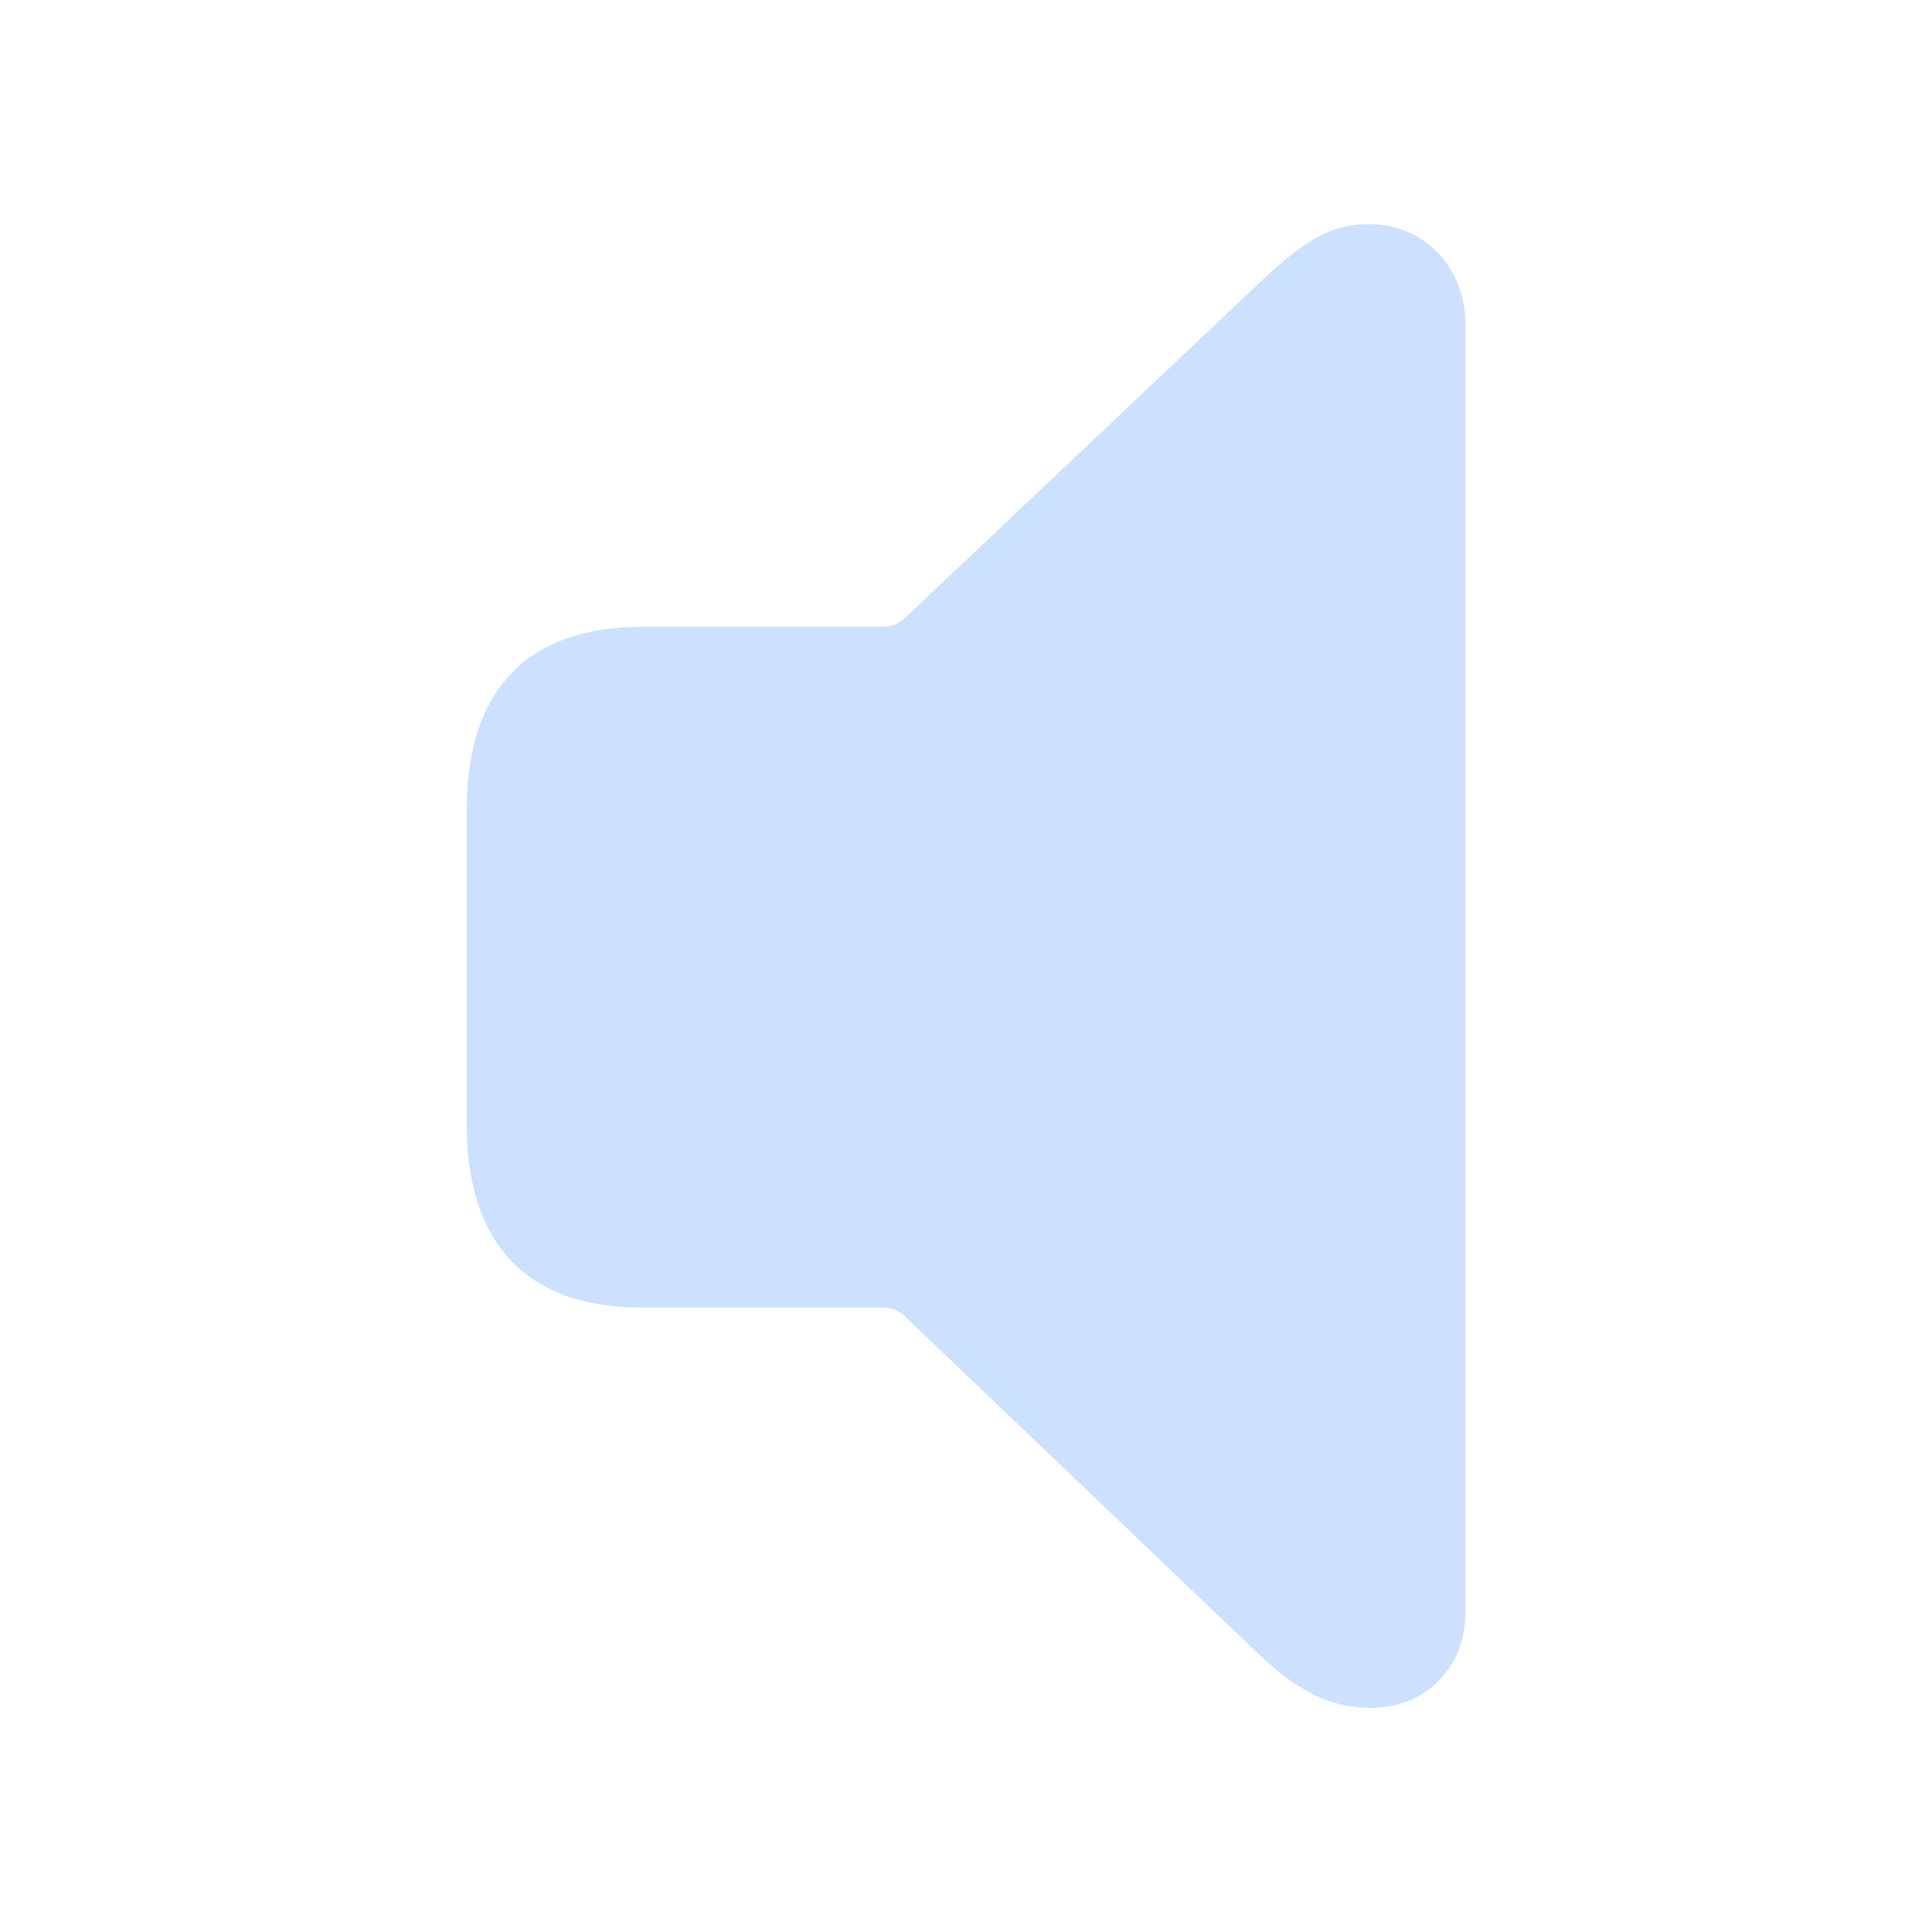
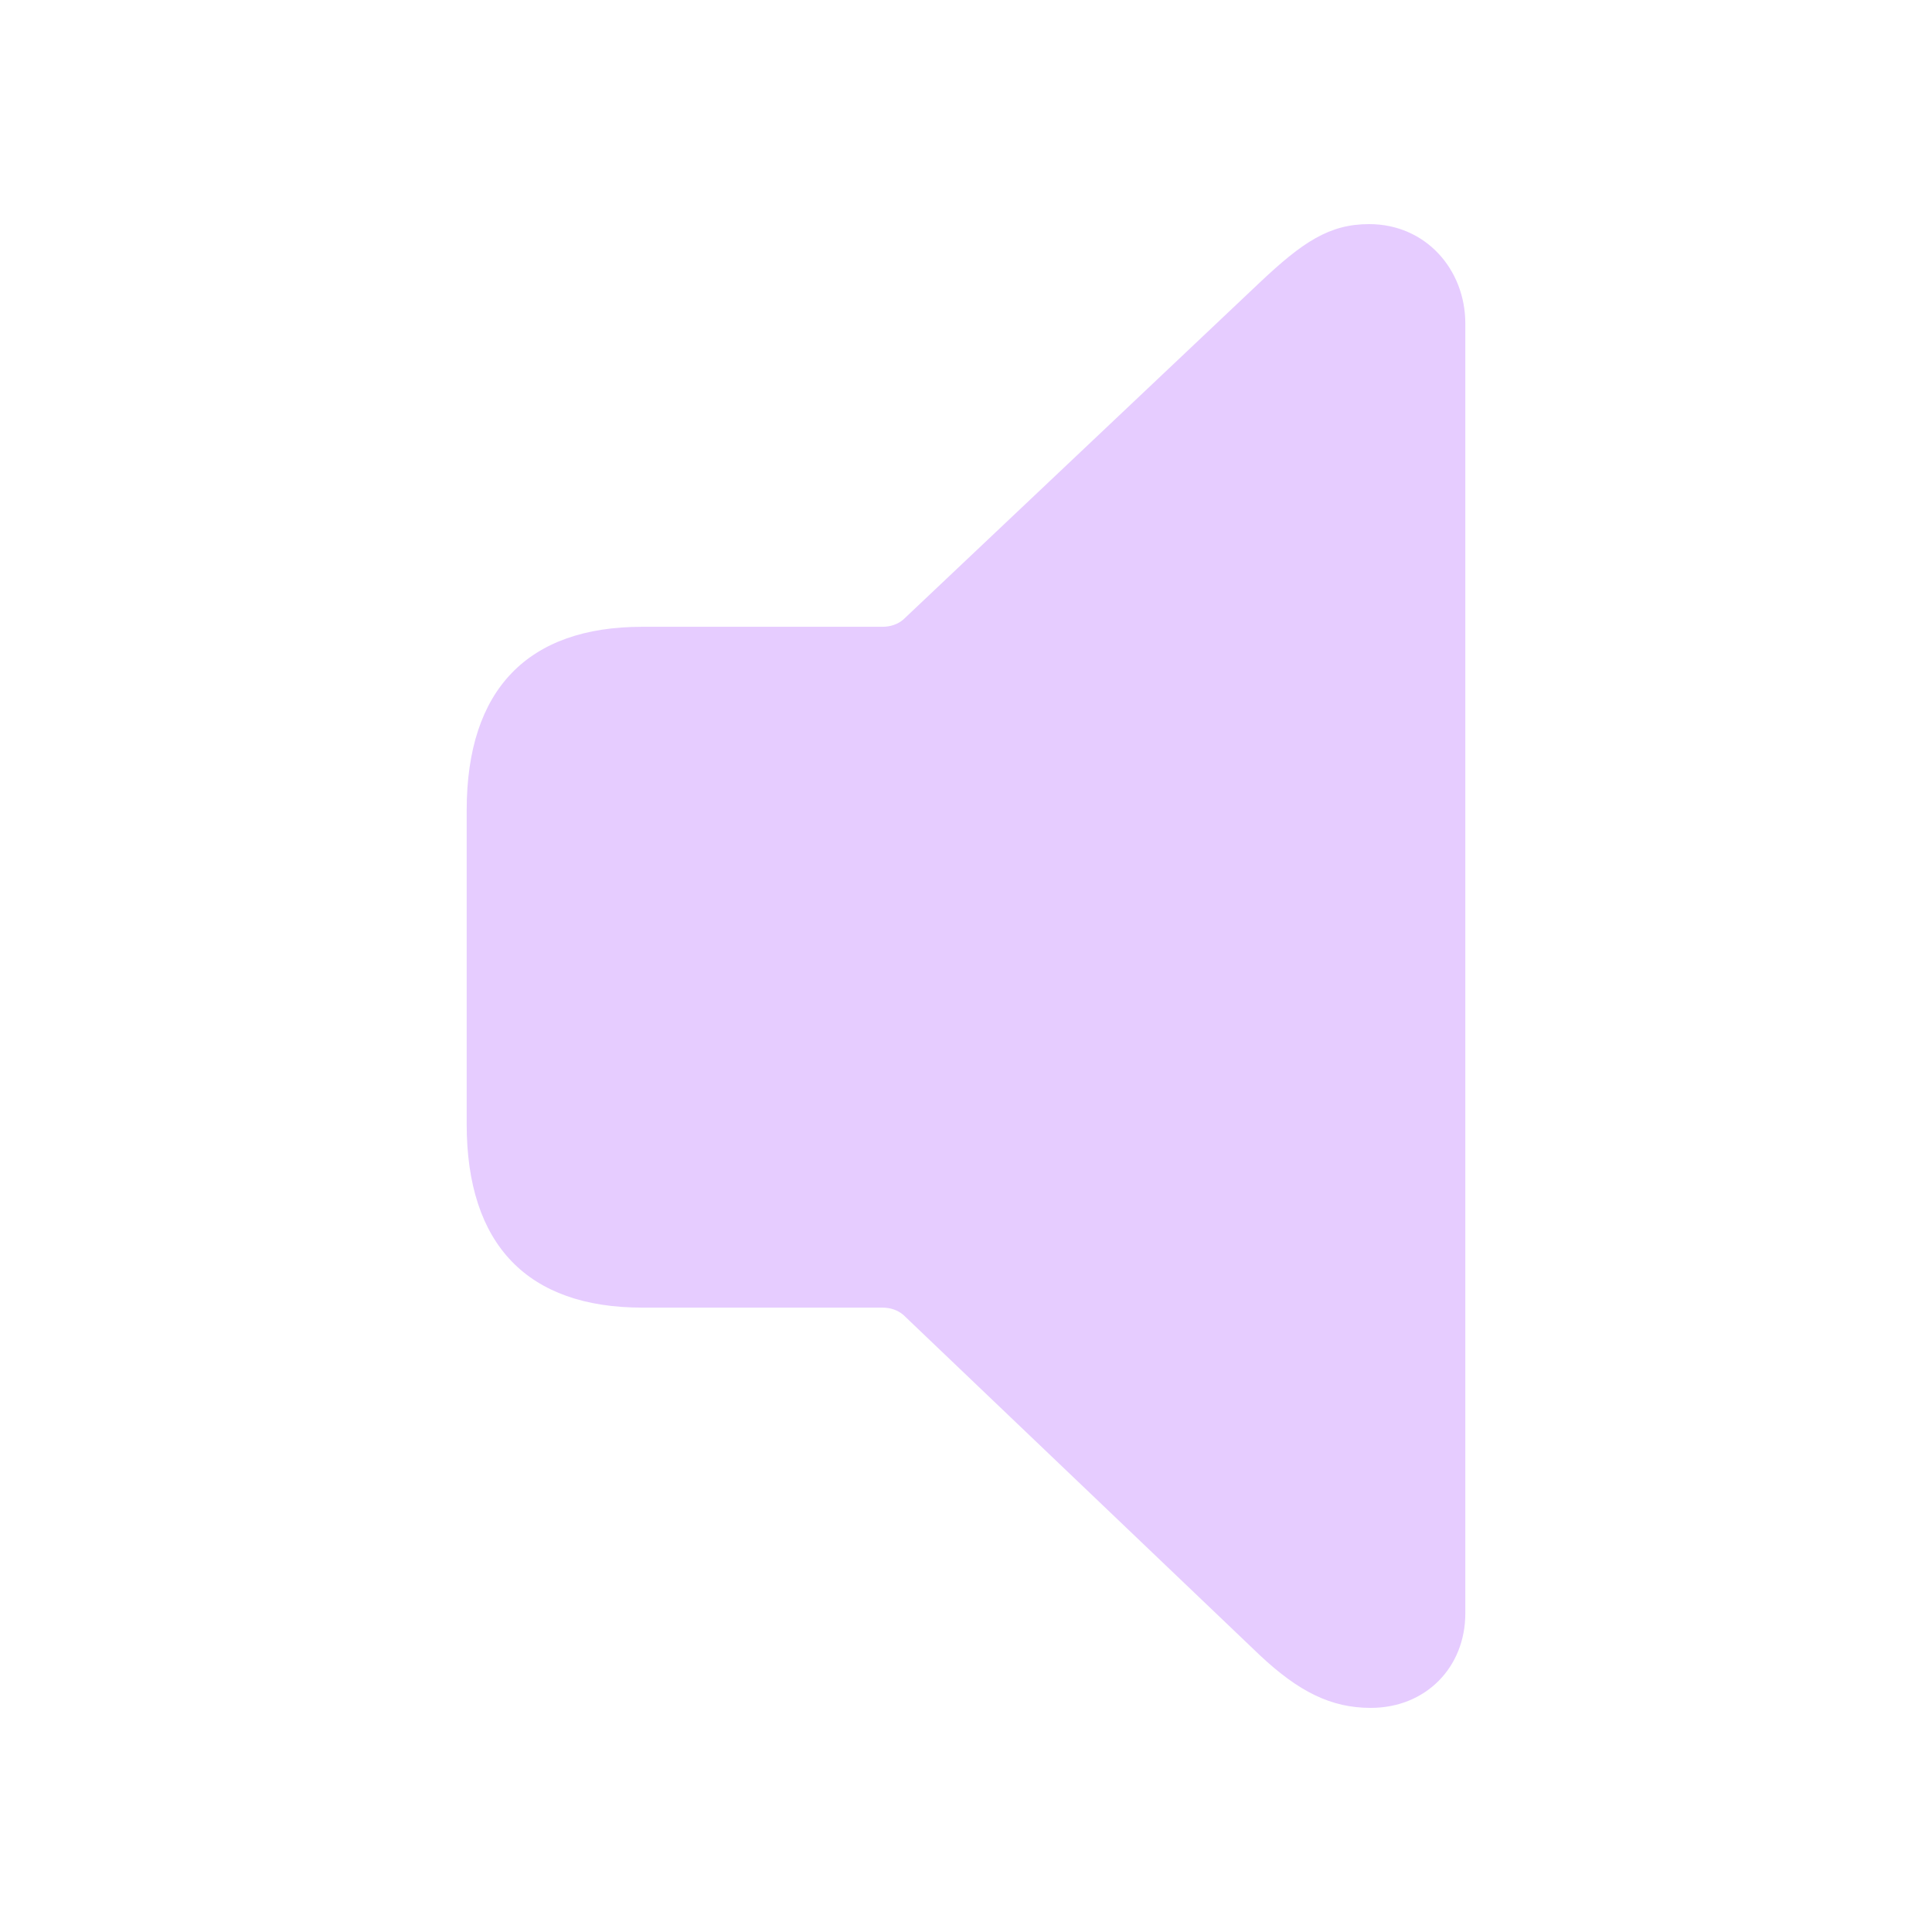
- <svg fill="#CCE0FF" width="120px" height="120px" viewBox="0 0 56 56">
+ <svg fill="#E6CCFF" width="120px" height="120px" viewBox="0 0 56 56">
  <path d="M 39.73 49.504 C 41.324 49.504 42.473 48.332 42.473 46.762 L 42.473 9.379 C 42.473 7.809 41.324 6.496 39.684 6.496 C 38.535 6.496 37.762 7.012 36.52 8.184 L 26.184 17.957 C 26.02 18.098 25.809 18.168 25.574 18.168 L 18.613 18.168 C 15.309 18.168 13.527 19.973 13.527 23.488 L 13.527 32.582 C 13.527 36.098 15.309 37.902 18.613 37.902 L 25.574 37.902 C 25.809 37.902 26.02 37.973 26.184 38.113 L 36.52 47.98 C 37.645 49.035 38.582 49.504 39.73 49.504 Z" />
</svg>
